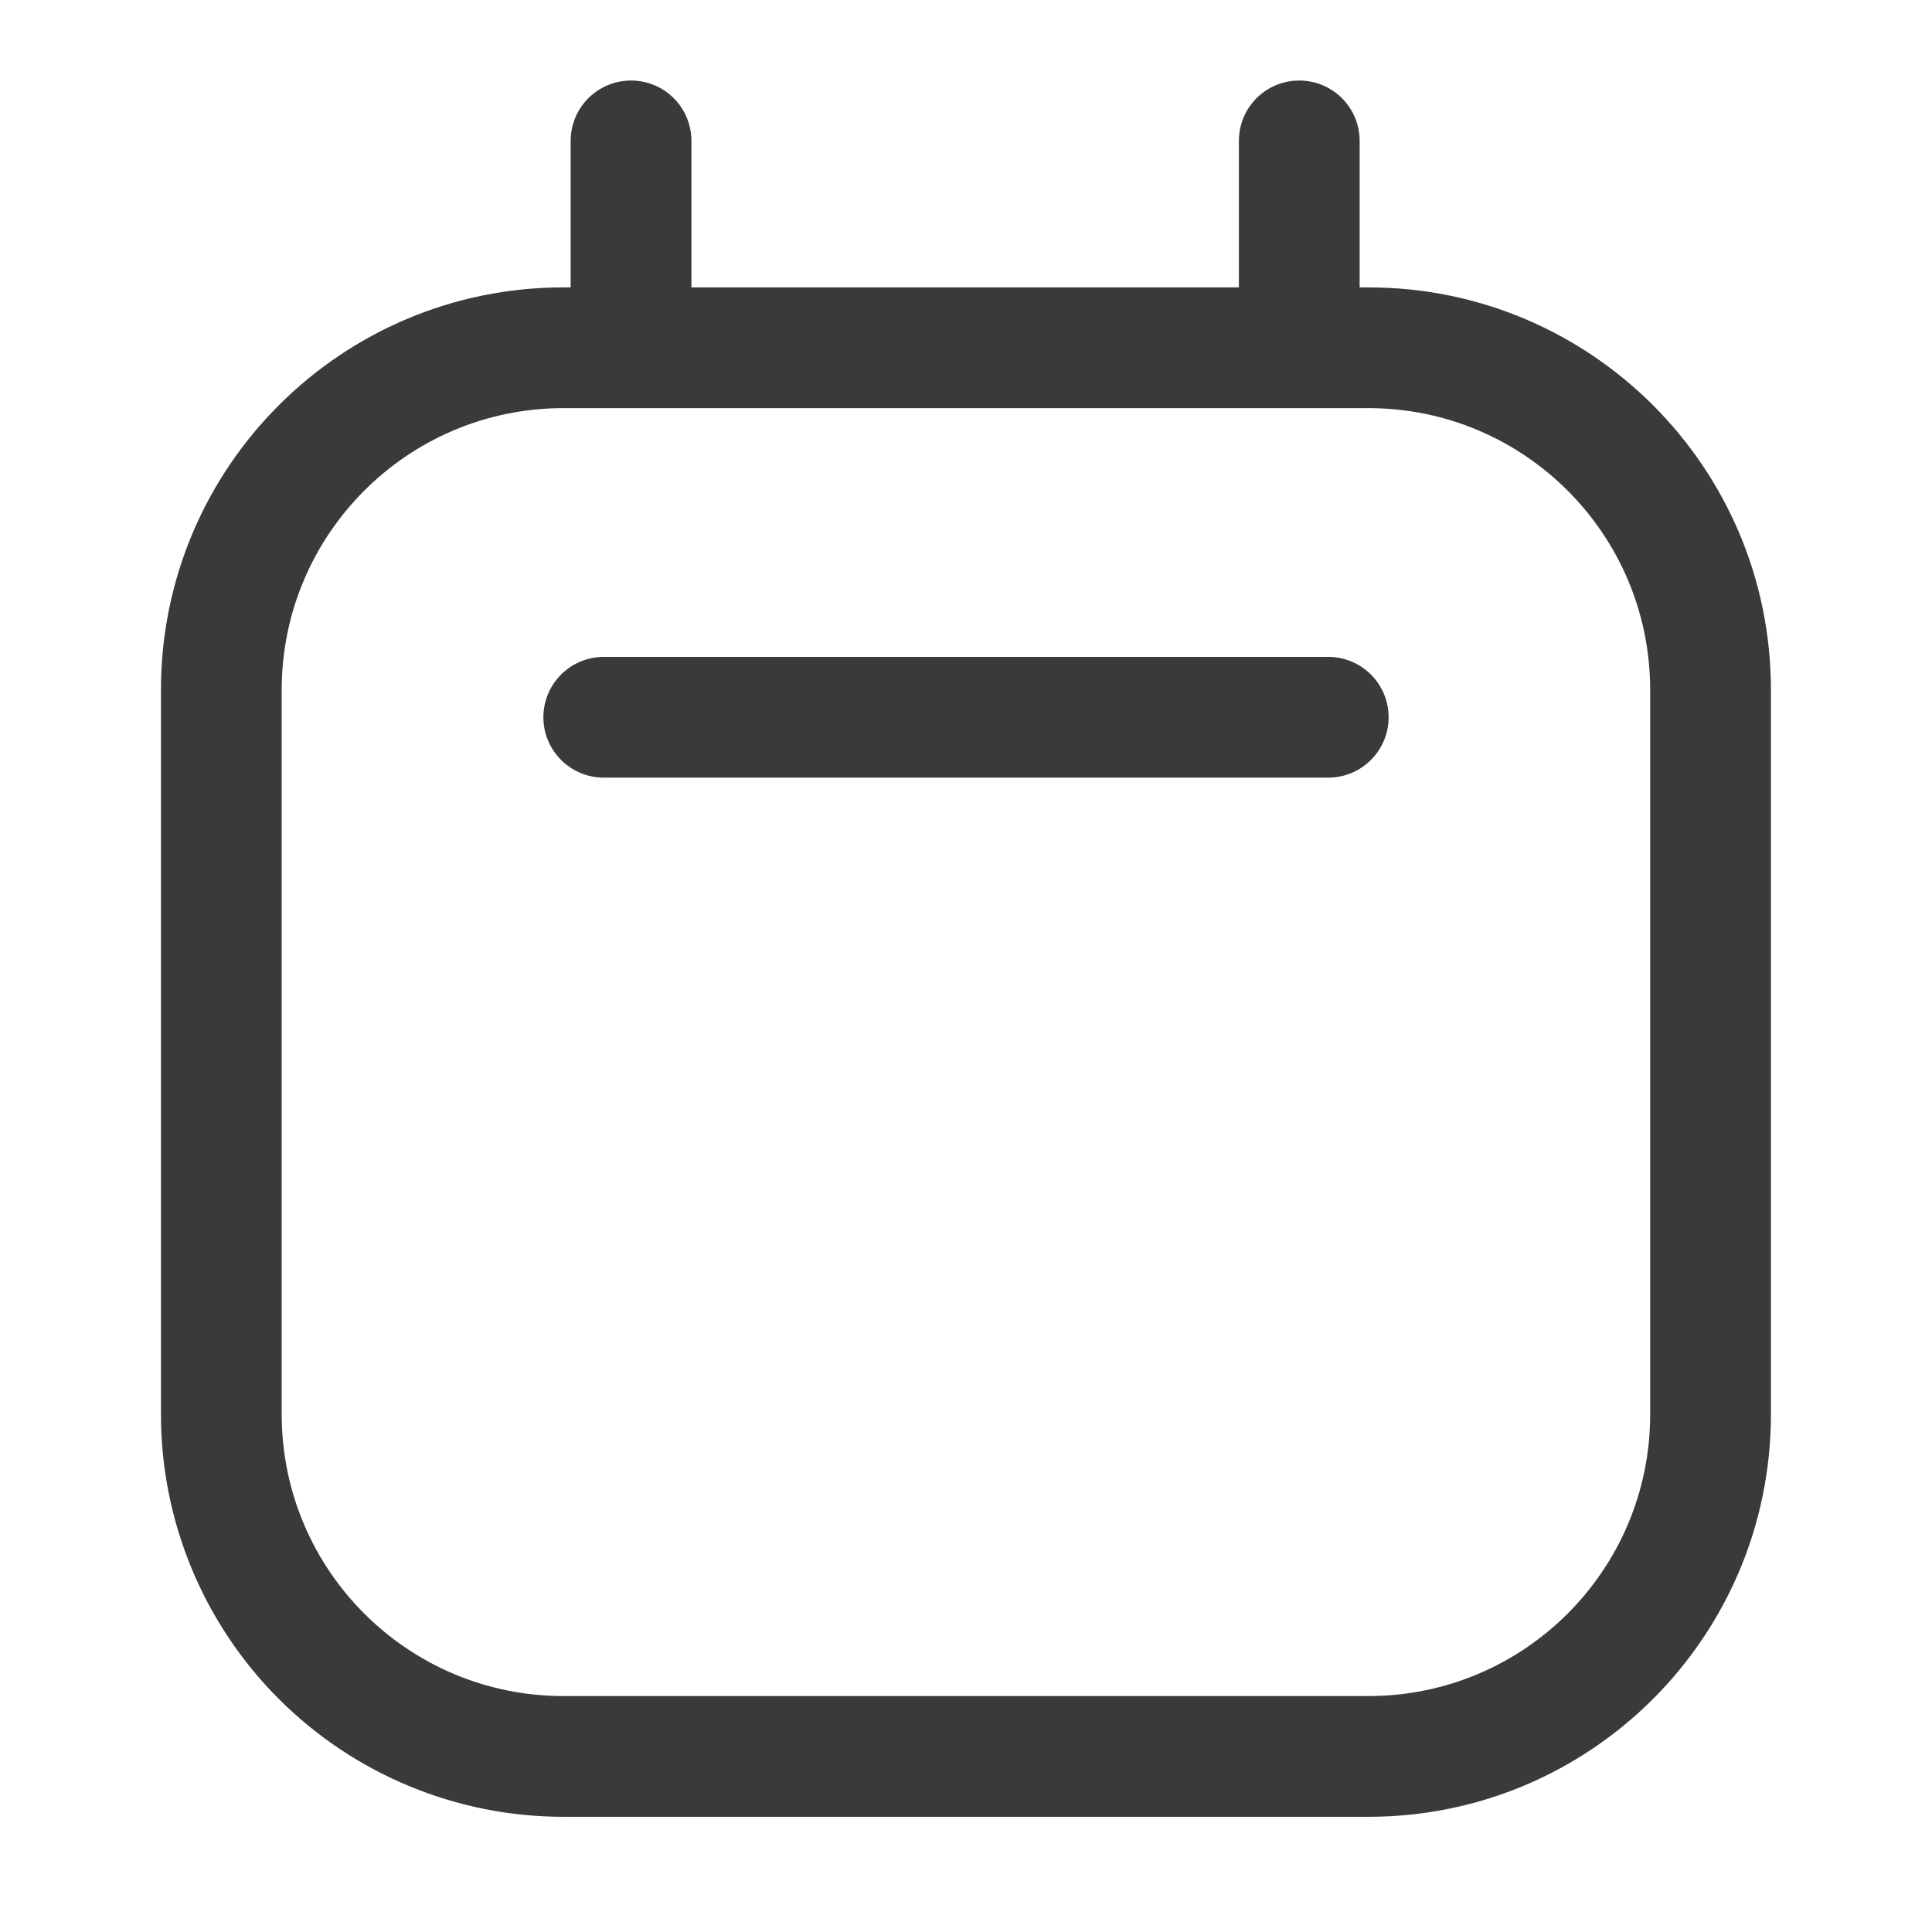
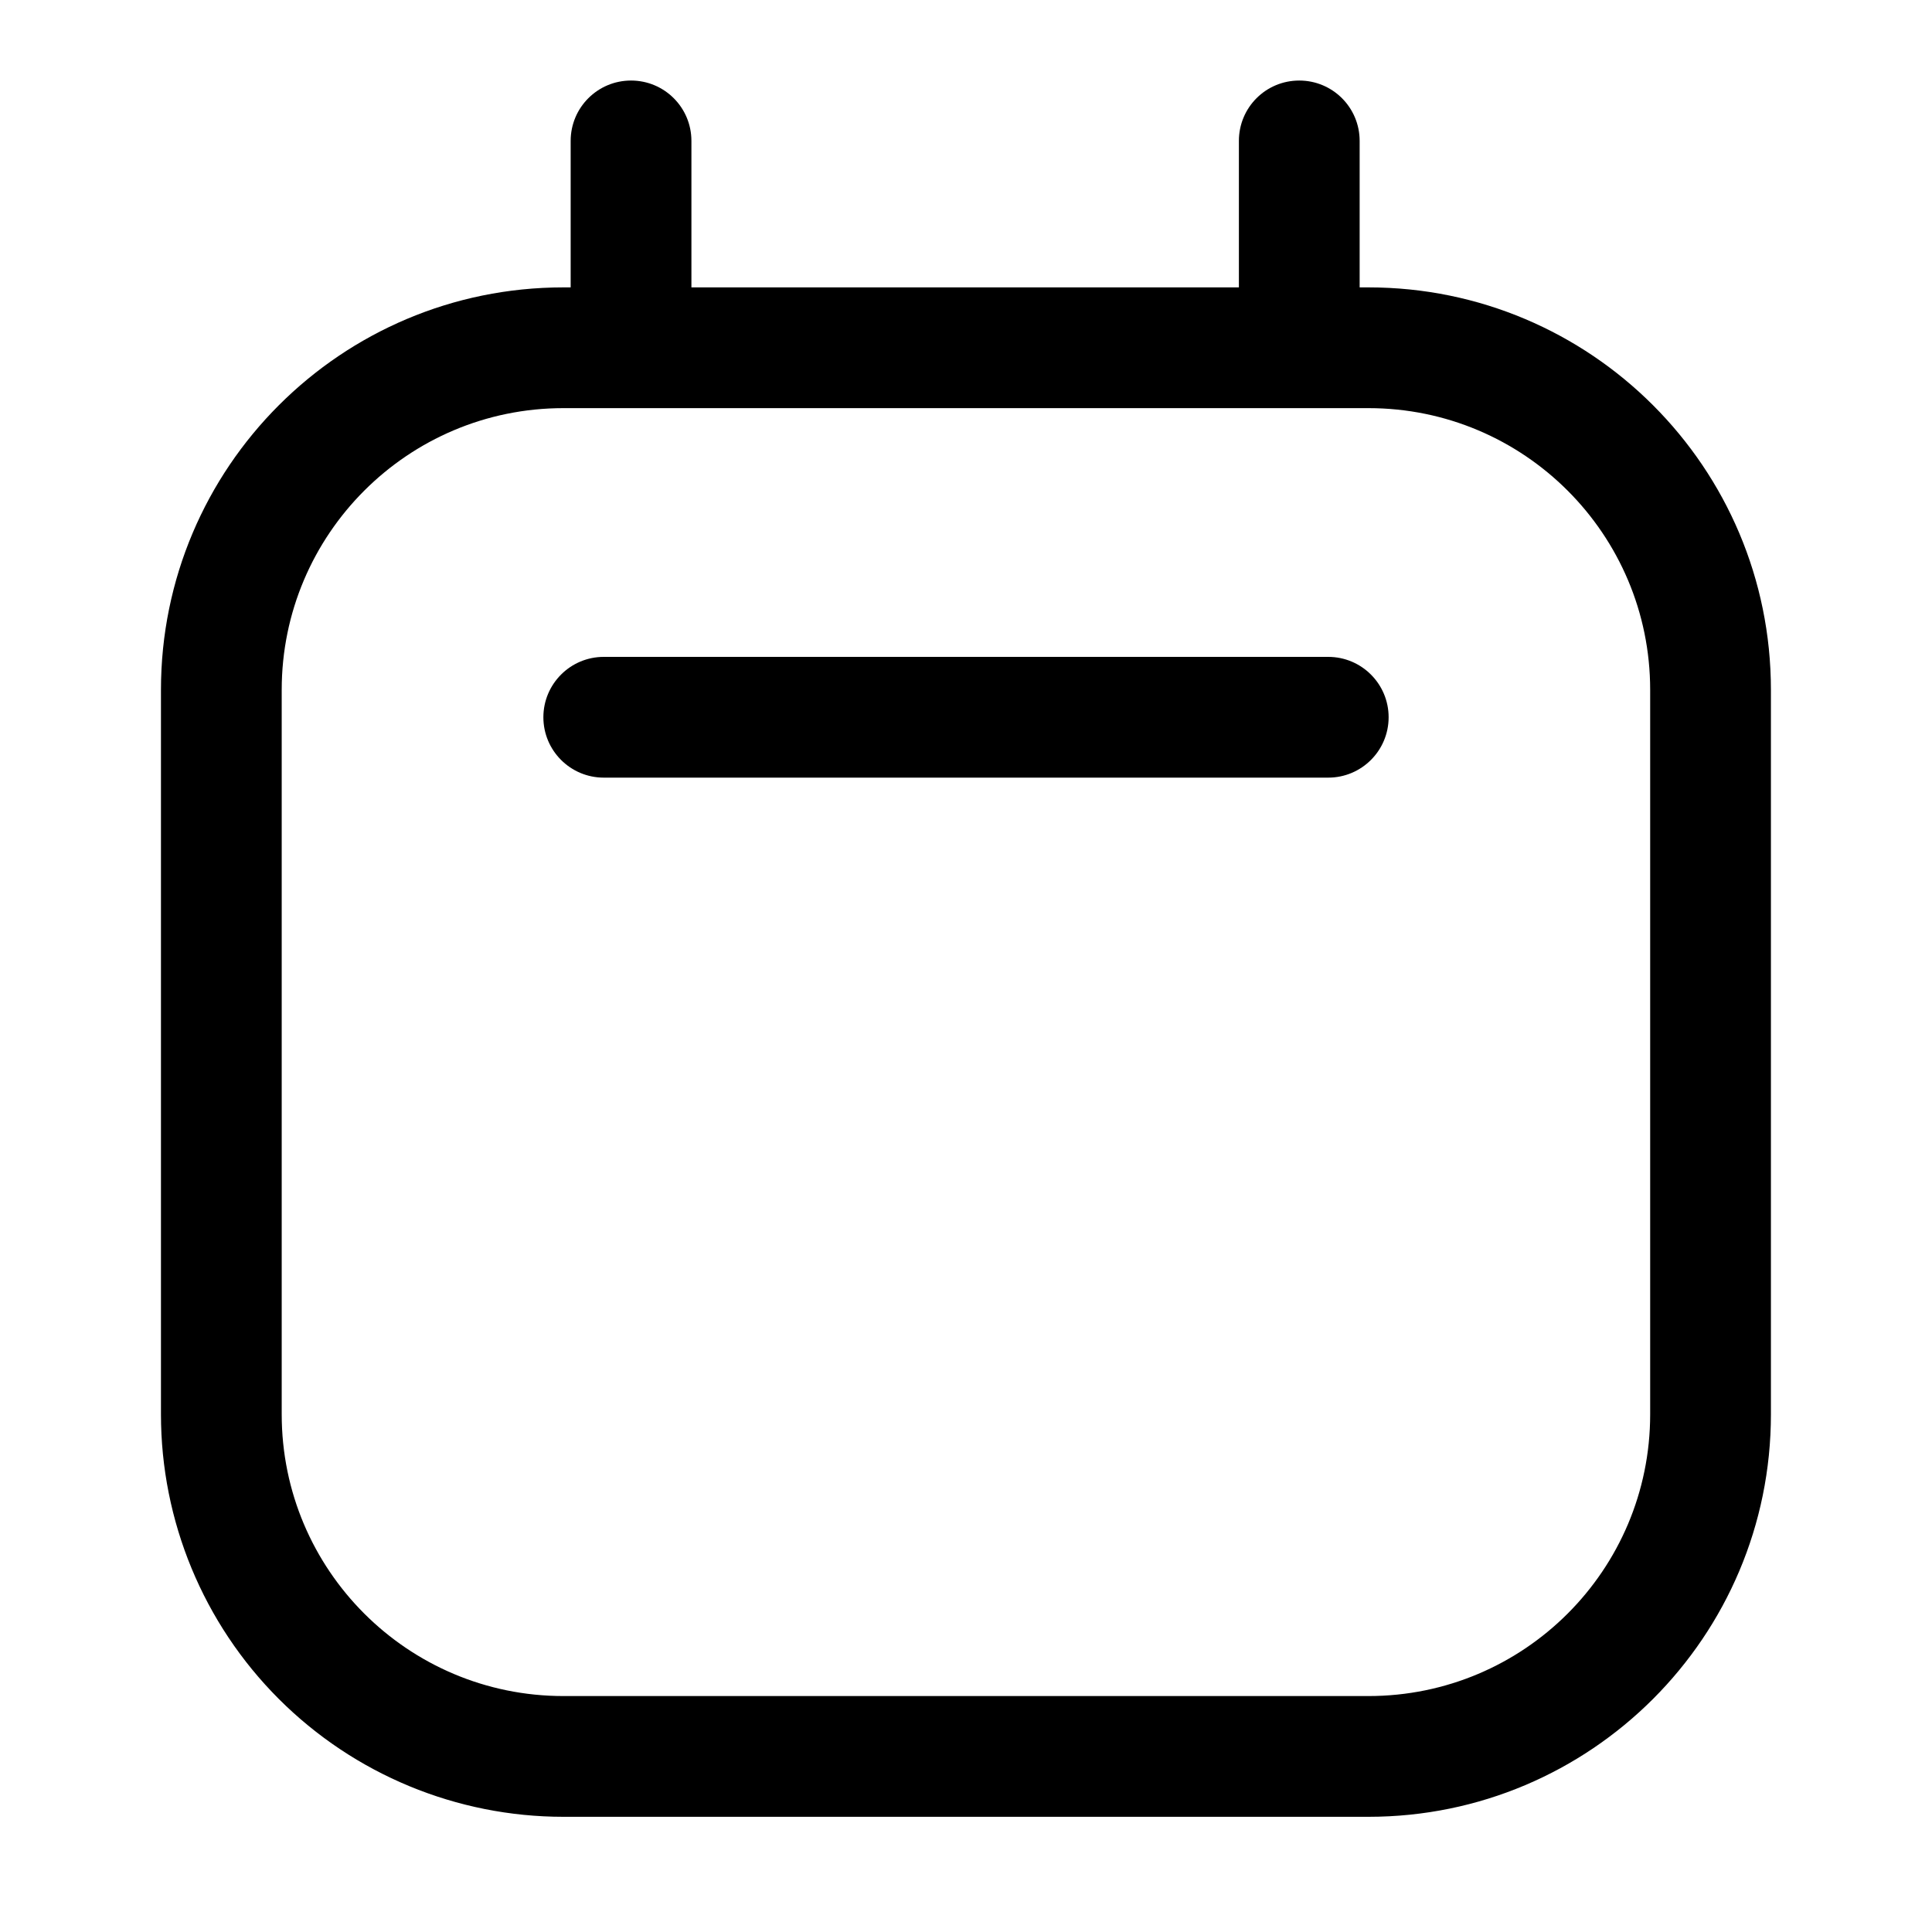
- <svg xmlns="http://www.w3.org/2000/svg" width="16" height="16" viewBox="0 0 16 16" fill="none">
+ <svg xmlns="http://www.w3.org/2000/svg" width="16" height="16" viewBox="0 0 16 16" fill="inherit">
  <g id="Interface essential/Calendar">
    <g id="Icon">
-       <path d="M11 5.44H5C4.724 5.44 4.5 5.664 4.5 5.94C4.5 6.216 4.724 6.44 5 6.44H11C11.276 6.44 11.5 6.216 11.5 5.94C11.5 5.664 11.276 5.44 11 5.44Z" fill="#3A3A3C" />
-       <path fill-rule="evenodd" clip-rule="evenodd" d="M11.26 2.38H11.333C13.174 2.38 14.666 3.872 14.666 5.713V11.713C14.666 13.554 13.174 15.046 11.333 15.046H4.666C3.782 15.046 2.934 14.695 2.309 14.07C1.684 13.445 1.333 12.597 1.333 11.713V5.713C1.333 3.872 2.825 2.38 4.666 2.38H4.726V1.167C4.726 0.89 4.95 0.667 5.226 0.667C5.502 0.667 5.726 0.89 5.726 1.167V2.38H10.26V1.167C10.26 0.89 10.483 0.667 10.76 0.667C11.036 0.667 11.26 0.89 11.26 1.167V2.38ZM11.333 14.046C12.622 14.046 13.666 13.002 13.666 11.713V5.713C13.666 4.425 12.622 3.38 11.333 3.38H4.666C3.378 3.38 2.333 4.425 2.333 5.713V11.713C2.333 13.002 3.378 14.046 4.666 14.046H11.333Z" fill="#3A3A3C" />
+       <path d="M11 5.44H5C4.724 5.44 4.5 5.664 4.5 5.94C4.5 6.216 4.724 6.44 5 6.44H11C11.276 6.44 11.5 6.216 11.5 5.94C11.5 5.664 11.276 5.44 11 5.44Z" fill="inherit" />
+       <path fill-rule="evenodd" clip-rule="evenodd" d="M11.26 2.38H11.333C13.174 2.38 14.666 3.872 14.666 5.713V11.713C14.666 13.554 13.174 15.046 11.333 15.046H4.666C3.782 15.046 2.934 14.695 2.309 14.07C1.684 13.445 1.333 12.597 1.333 11.713V5.713C1.333 3.872 2.825 2.38 4.666 2.38H4.726V1.167C4.726 0.89 4.95 0.667 5.226 0.667C5.502 0.667 5.726 0.89 5.726 1.167V2.38H10.26V1.167C10.26 0.89 10.483 0.667 10.76 0.667C11.036 0.667 11.26 0.89 11.26 1.167V2.38ZM11.333 14.046C12.622 14.046 13.666 13.002 13.666 11.713V5.713C13.666 4.425 12.622 3.38 11.333 3.38H4.666C3.378 3.38 2.333 4.425 2.333 5.713V11.713C2.333 13.002 3.378 14.046 4.666 14.046H11.333Z" fill="inherit" />
    </g>
  </g>
</svg>
